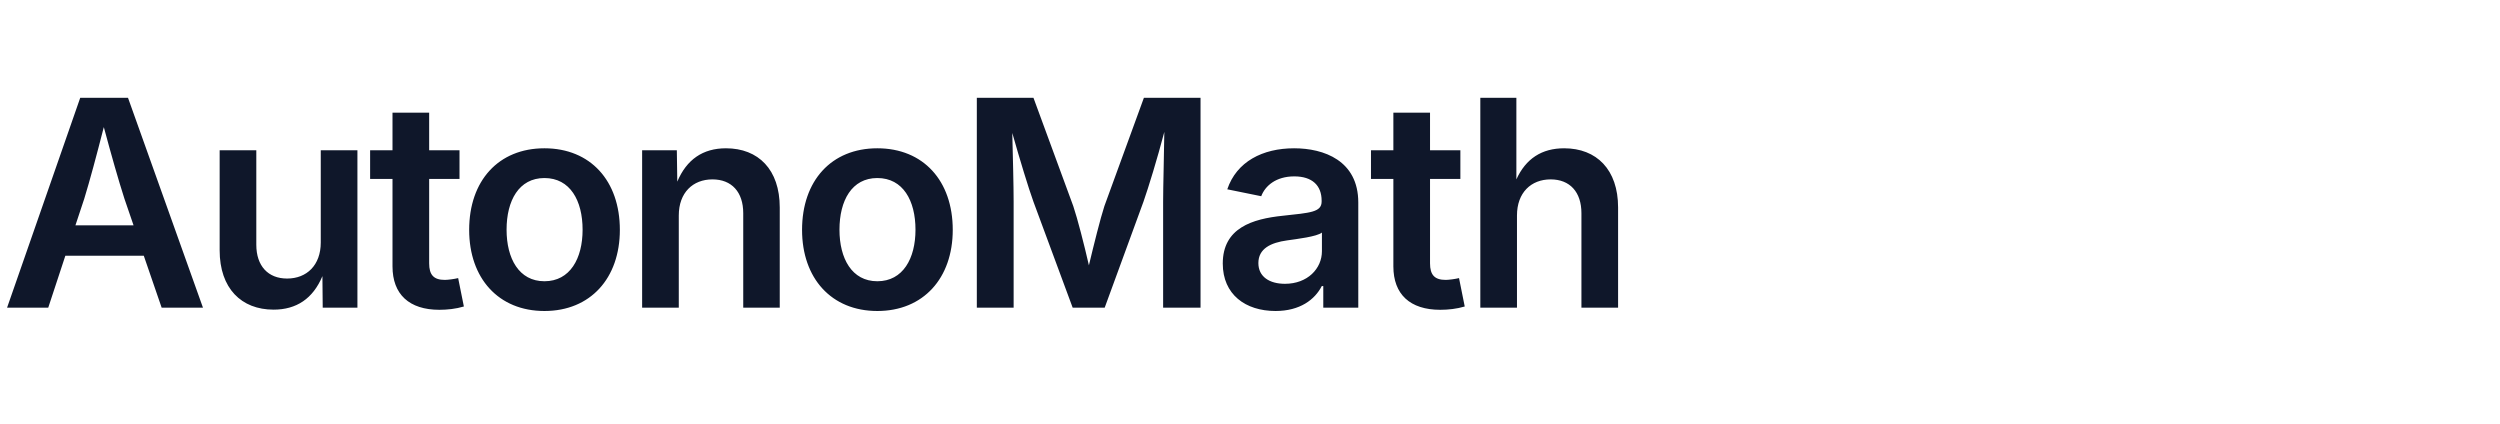
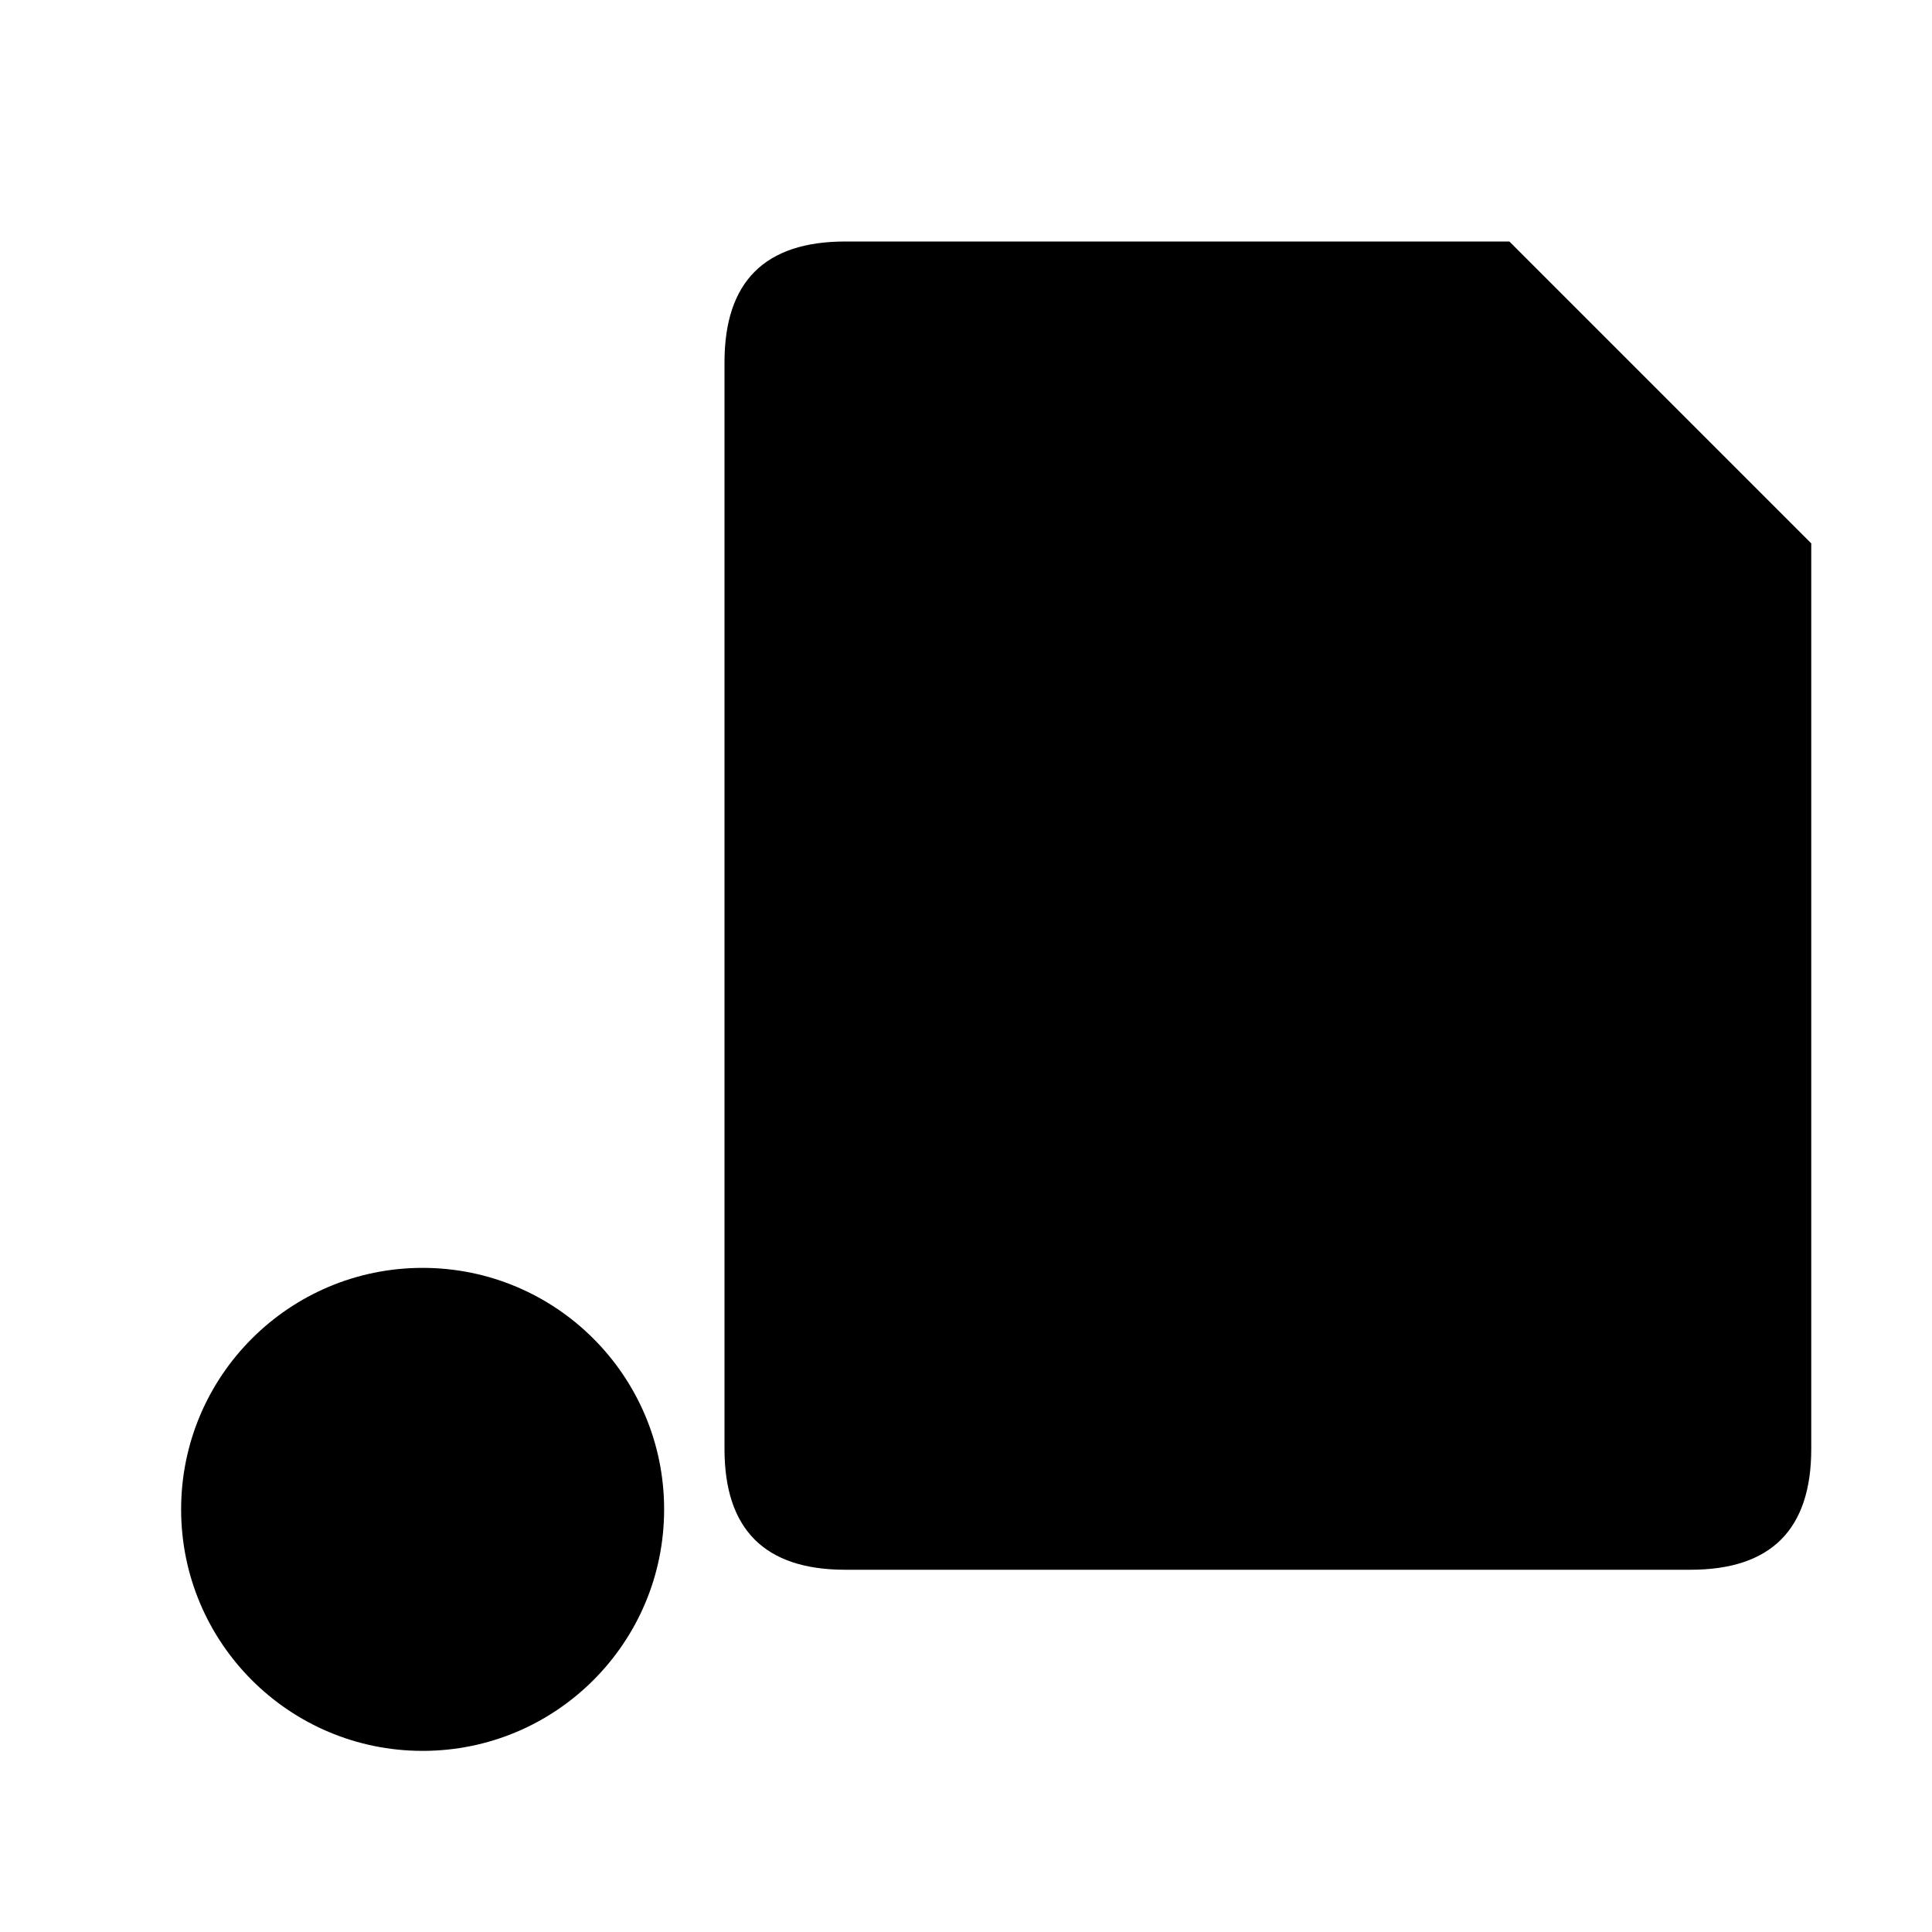
- <svg xmlns="http://www.w3.org/2000/svg" viewBox="0 0 260 44" width="260" height="44" role="img" aria-label="AutonoMath">
-   <text x="0" y="32" font-family="-apple-system, BlinkMacSystemFont, 'Segoe UI', 'Yu Gothic UI', 'Hiragino Sans', system-ui, sans-serif" font-size="30" font-weight="600" letter-spacing="-1.0" fill="#0f172a">AutonoMath</text>
+ <svg xmlns="http://www.w3.org/2000/svg" viewBox="0 0 256 256" role="img" aria-label="jpcite">
+   <circle cx="56" cy="200" r="32" fill="currentColor" />
+   <path d="M 112 32 L 200 32 L 240 72 L 240 192 Q 240 208 224 208 L 112 208 Q 96 208 96 192 L 96 48 Q 96 32 112 32 Z" fill="currentColor" />
</svg>
